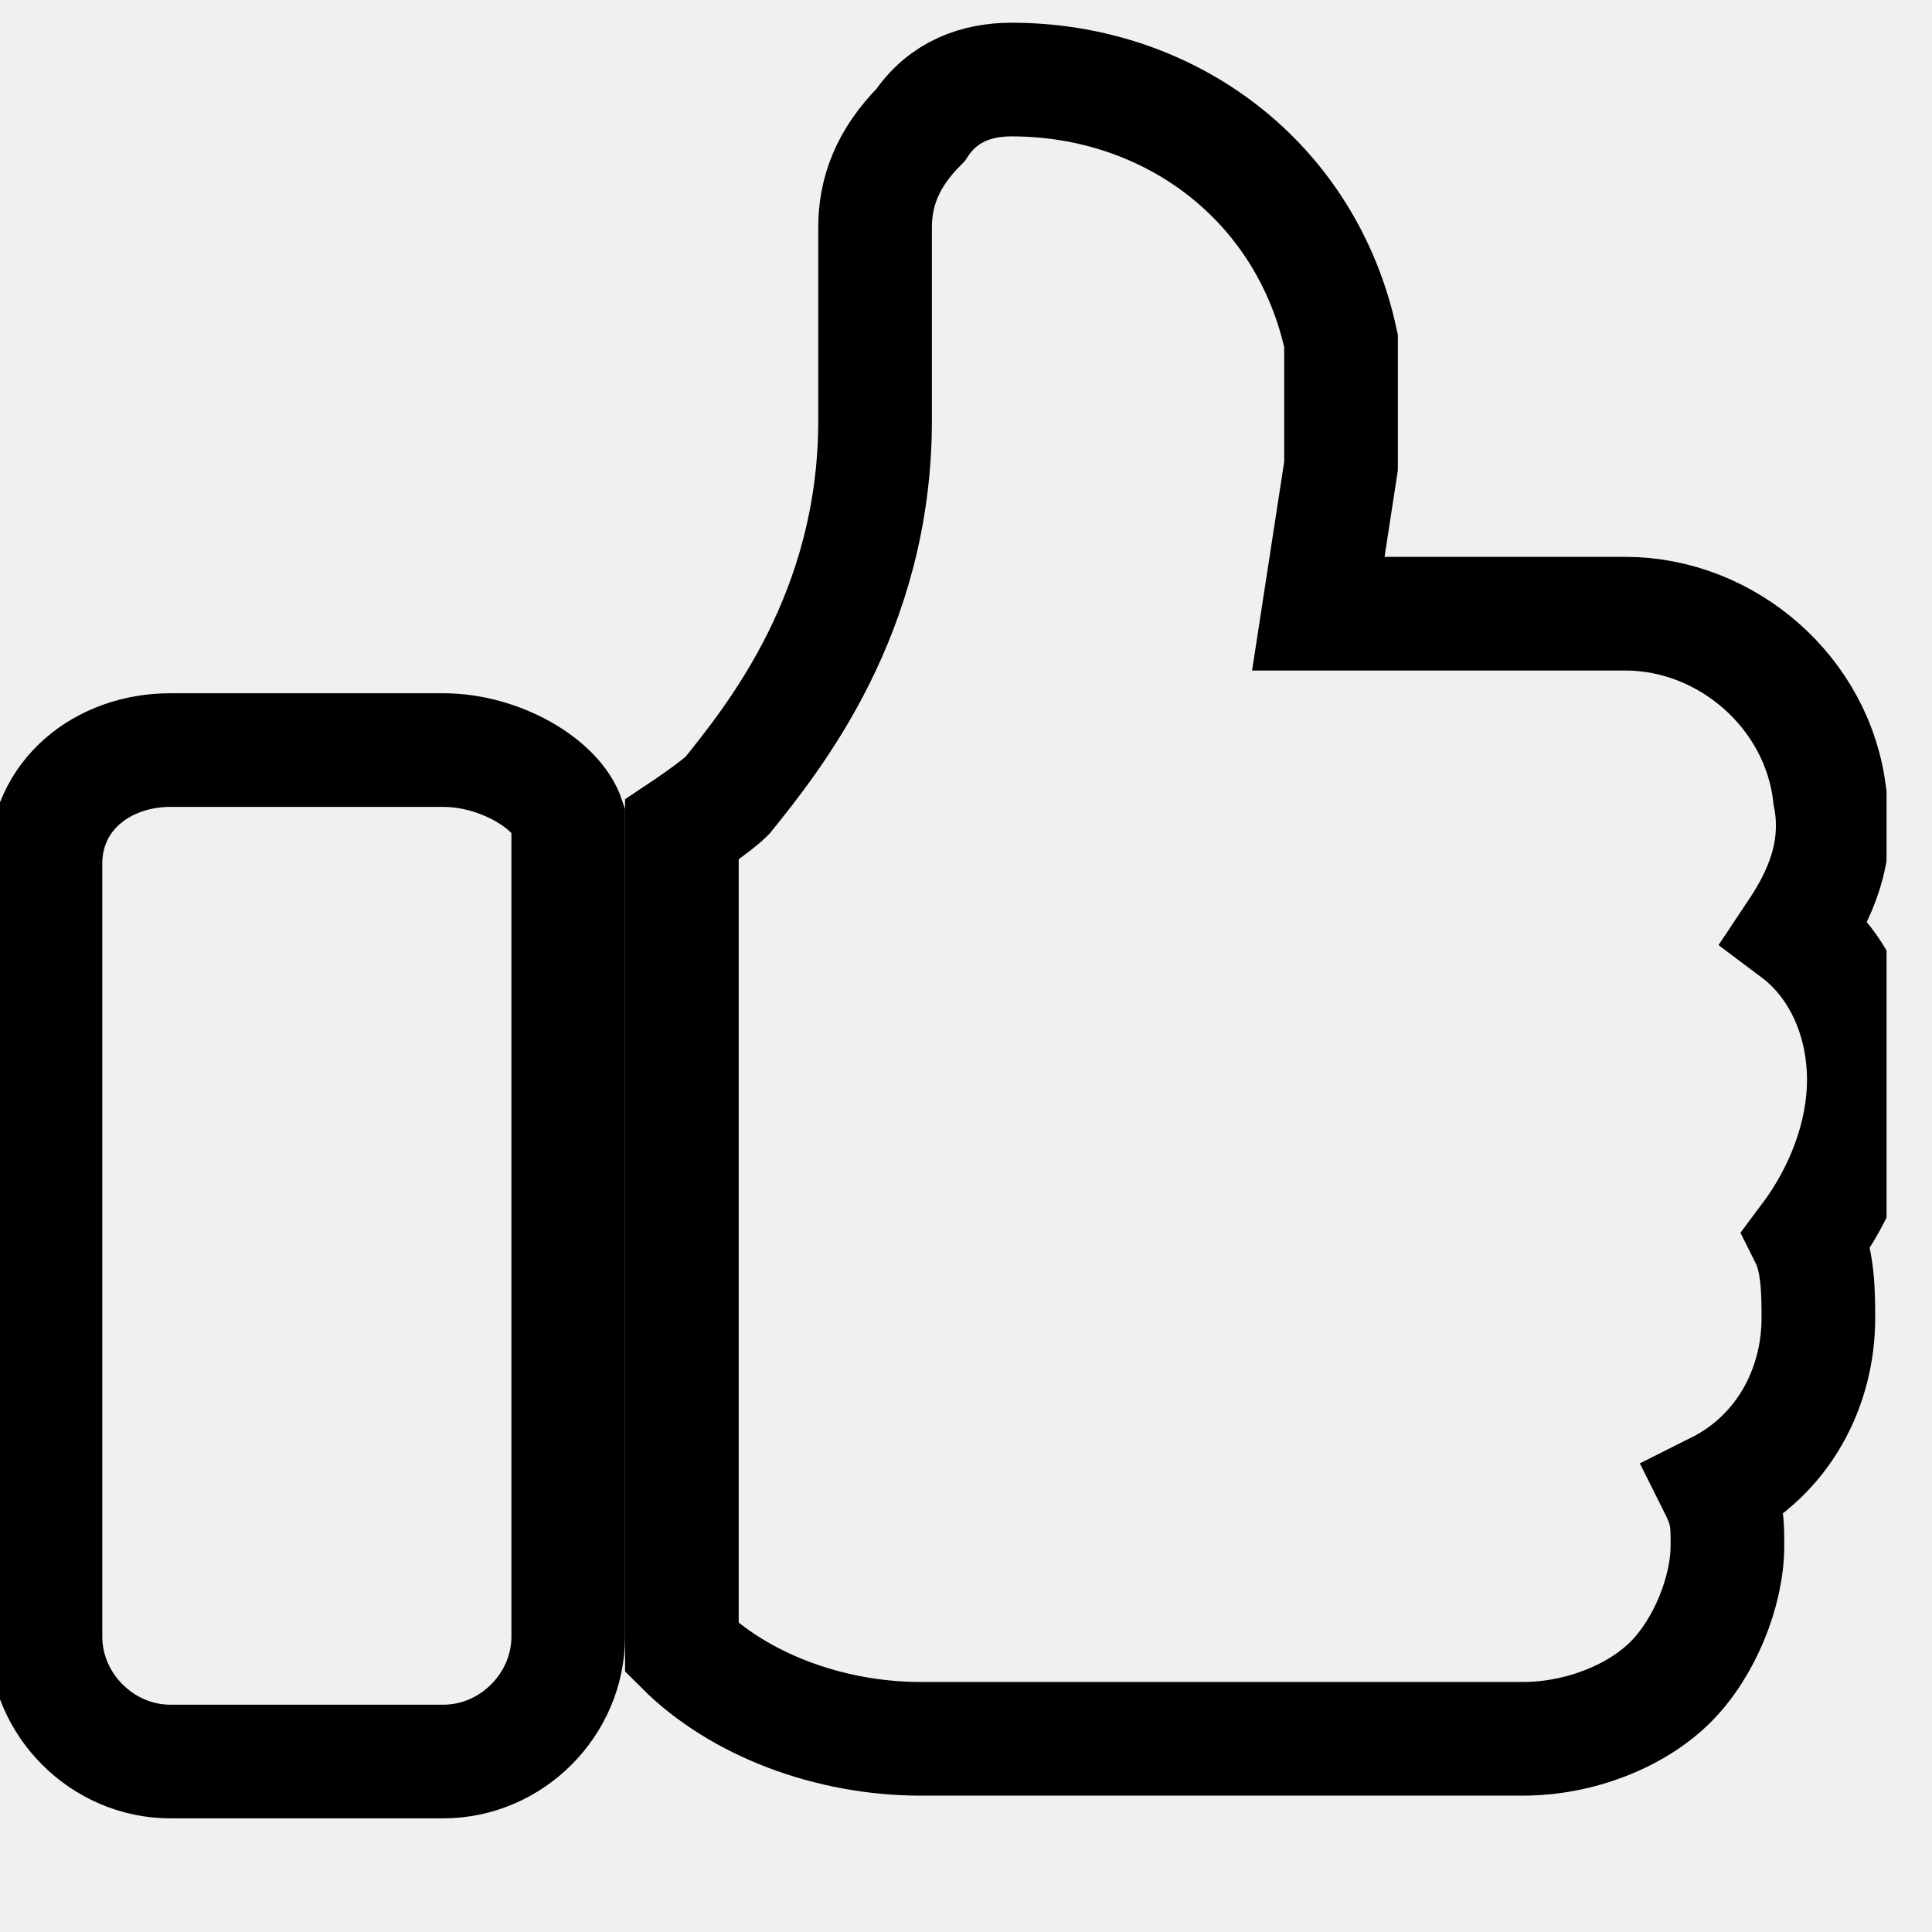
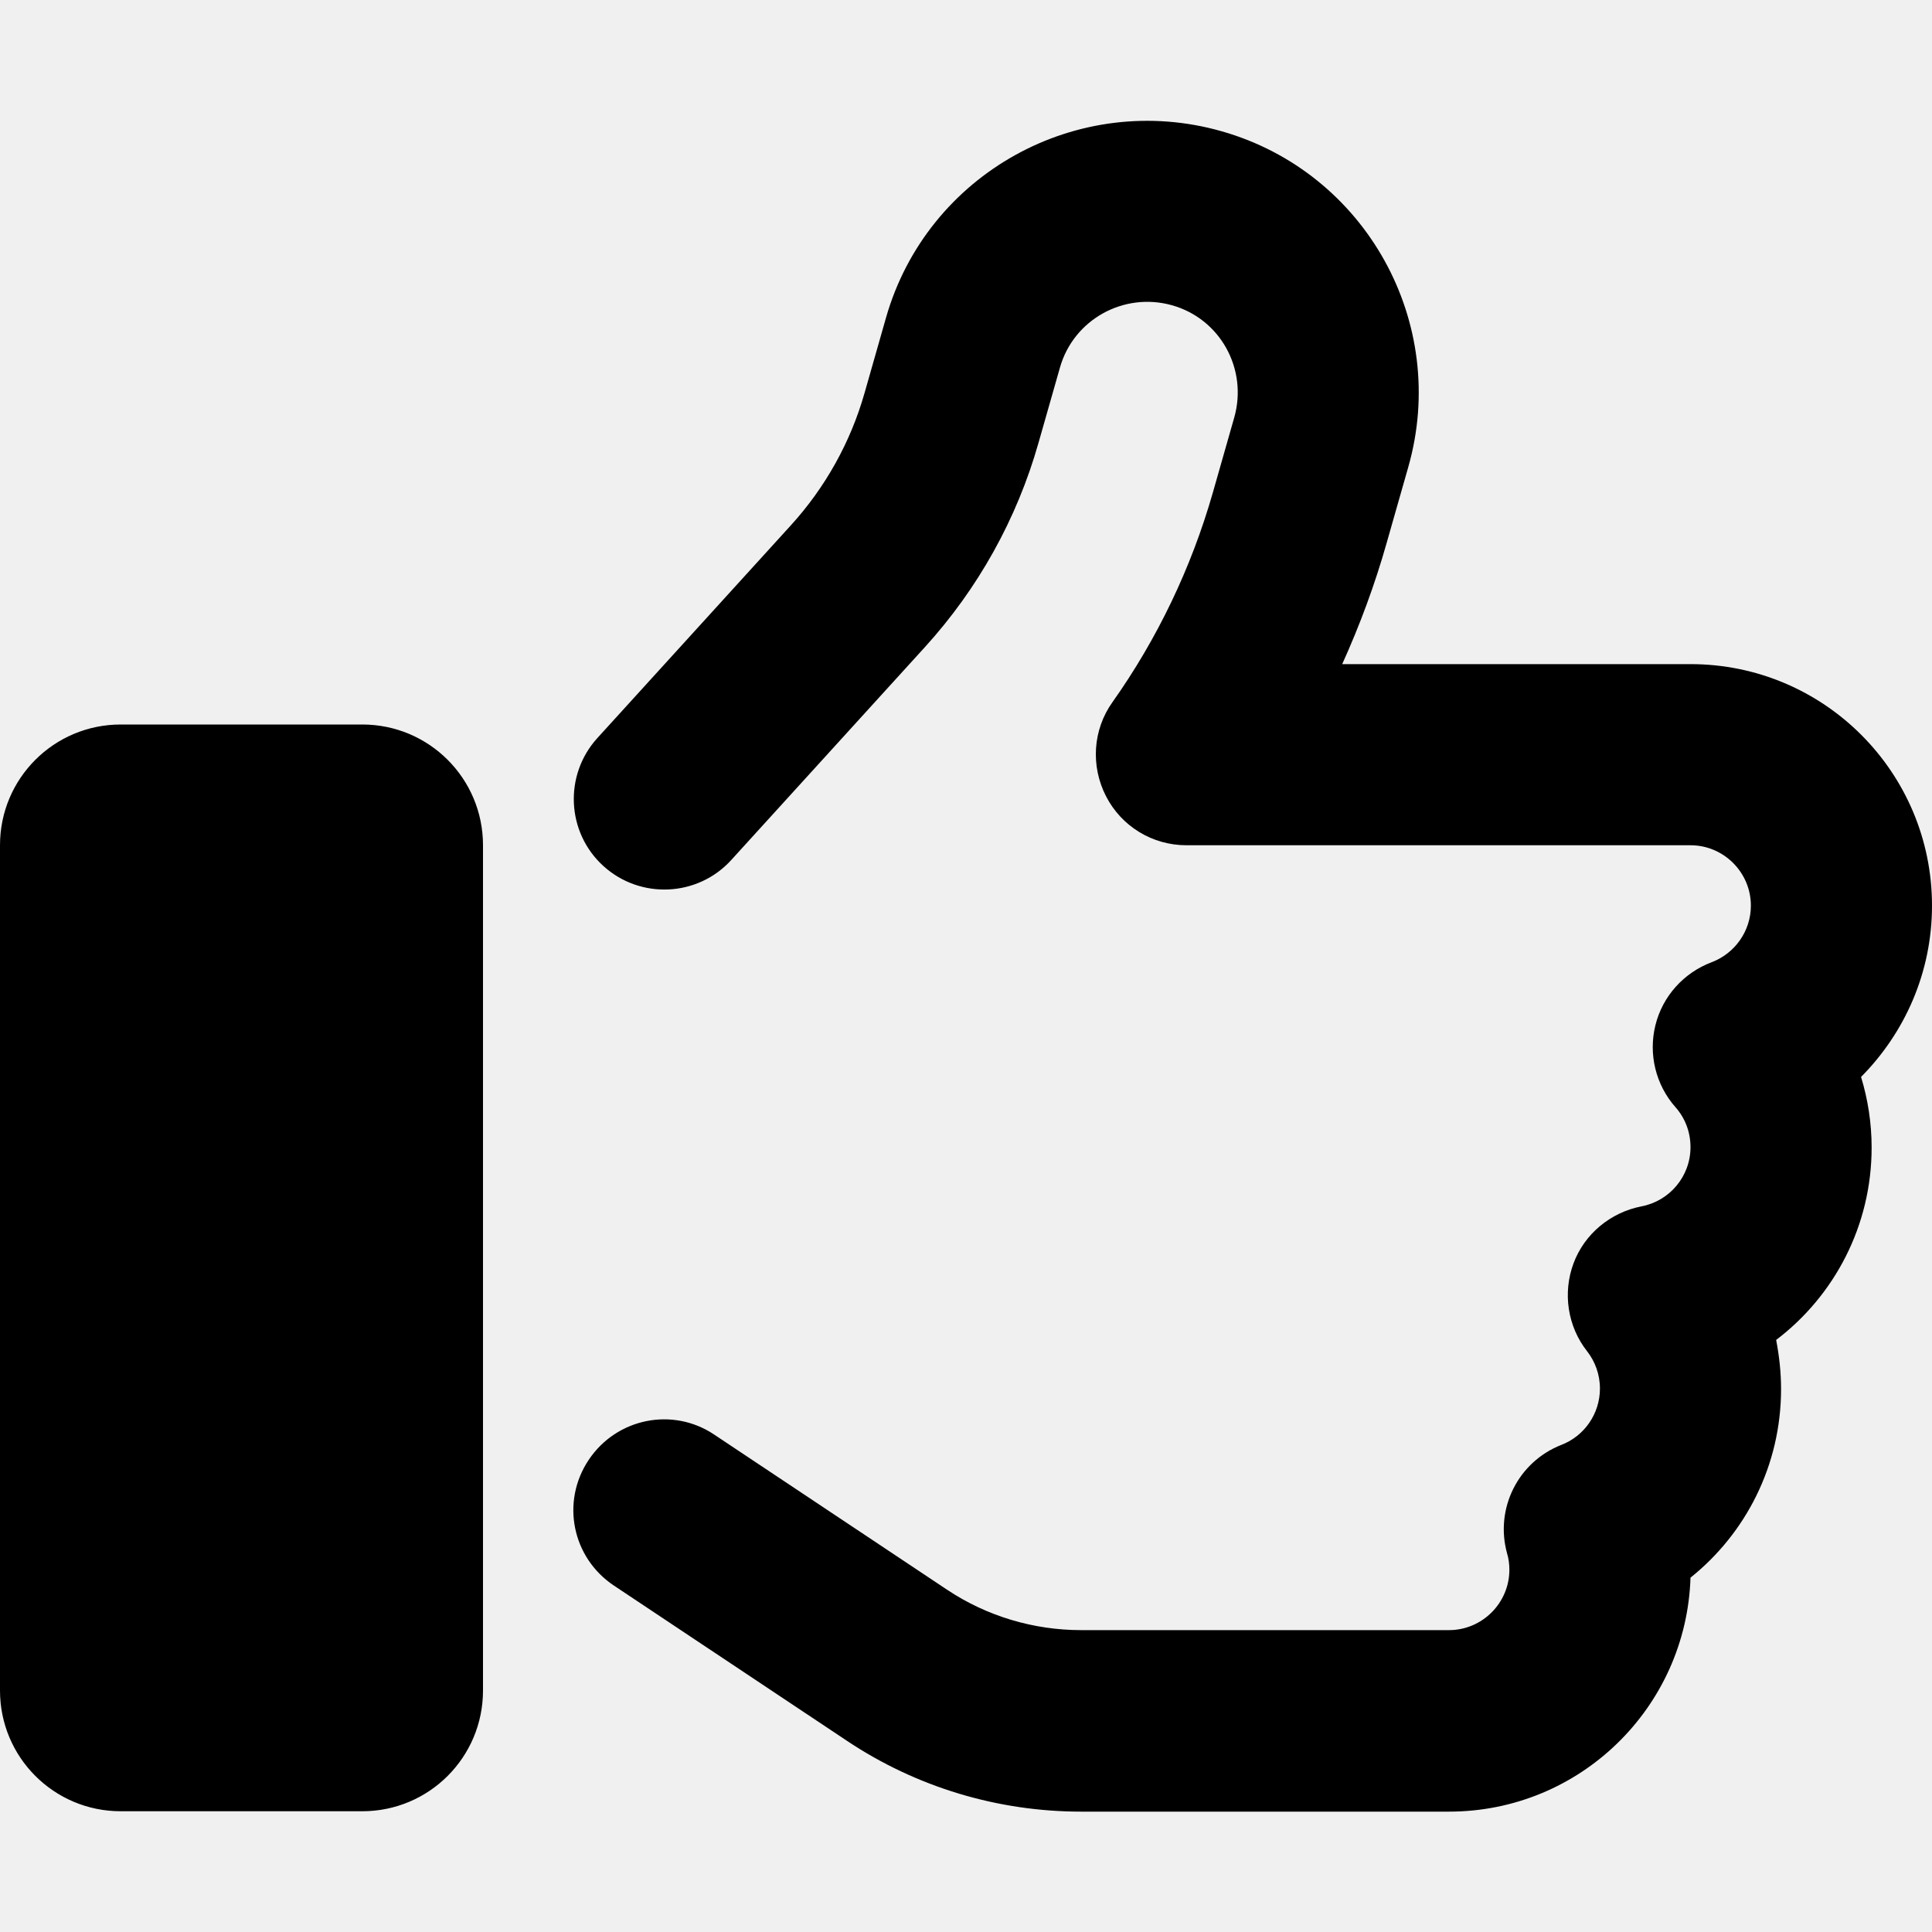
- <svg xmlns="http://www.w3.org/2000/svg" viewBox="0 0 17 17" fill="none">
-   <g clip-path="url(#clip0_687:1635)">
-     <path d="M3.9 6.6H1.5C0.9 6.6 0.4 7 0.4 7.6V14.4C0.4 15 0.9 15.5 1.5 15.5H3.9C4.5 15.5 5 15 5 14.4V14.2V7.2C4.9 6.9 4.4 6.6 3.9 6.6Z" stroke="currentColor" />
-     <path d="M16.4 9.5C16.4 9 16.2 8.5 15.8 8.2C16 7.9 16.2 7.5 16.1 7C16 6.1 15.2 5.4 14.3 5.4H11.6L11.8 4.1C11.8 3.7 11.8 3.4 11.8 3C11.5 1.6 10.3 0.7 8.9 0.7C8.6 0.7 8.3 0.8 8.1 1.1C7.8 1.4 7.7 1.7 7.7 2V3.7C7.7 5.4 6.8 6.5 6.4 7C6.3 7.1 6 7.3 6 7.3V14.5C6.5 15 7.3 15.3 8.1 15.3H13.4C13.9 15.3 14.4 15.1 14.7 14.8C15 14.5 15.2 14 15.2 13.6C15.2 13.4 15.2 13.3 15.1 13.1C15.7 12.8 16 12.2 16 11.6C16 11.4 16 11.1 15.9 10.9C16.2 10.5 16.4 10 16.4 9.5Z" stroke="currentColor" />
-   </g>
-   <defs>
-     <clipPath id="clip0_687:1635">
-       <rect width="16.6" height="16.6" fill="white" />
-     </clipPath>
-   </defs>
+ <svg xmlns="http://www.w3.org/2000/svg" viewBox="0 0 512 512" fill="currentColor" width="20" height="20">
+   <path d="M323.8 34.8c-38.2-10.9-78.1 11.2-89 49.4l-5.7 20c-3.7 13-10.4 25-19.5 35l-51.3 56.4c-8.9 9.8-8.2 25 1.6 33.9s25 8.2 33.9-1.6l51.3-56.4c14.1-15.5 24.4-34 30.1-54.1l5.7-20c3.6-12.7 16.9-20.1 29.7-16.5s20.1 16.9 16.5 29.7l-5.7 20c-5.7 19.9-14.7 38.7-26.6 55.5c-5.2 7.3-5.8 16.9-1.7 24.9s12.3 13 21.3 13L448 224c8.8 0 16 7.2 16 16c0 6.8-4.3 12.7-10.4 15c-7.4 2.8-13 9-14.9 16.7s.1 15.8 5.3 21.7c2.5 2.8 4 6.5 4 10.6c0 7.8-5.6 14.3-13 15.7c-8.2 1.6-15.1 7.3-18 15.1s-1.6 16.7 3.6 23.3c2.1 2.7 3.4 6.1 3.4 9.9c0 6.7-4.2 12.6-10.2 14.9c-11.5 4.5-17.7 16.9-14.4 28.8c.4 1.3 .6 2.8 .6 4.3c0 8.8-7.2 16-16 16H286.5c-12.6 0-25-3.7-35.5-10.7l-61.7-41.1c-11-7.4-25.9-4.4-33.3 6.7s-4.4 25.9 6.7 33.3l61.7 41.1c18.4 12.3 40 18.8 62.1 18.8H384c34.7 0 62.9-27.6 64-62c14.6-11.7 24-29.7 24-50c0-4.5-.5-8.8-1.3-13c15.4-11.7 25.3-30.2 25.3-51c0-6.5-1-12.8-2.8-18.7C504.8 273.7 512 257.7 512 240c0-35.3-28.6-64-64-64l-92.3 0c4.7-10.4 8.7-21.2 11.8-32.2l5.7-20c10.9-38.2-11.2-78.1-49.4-89zM32 192c-17.7 0-32 14.3-32 32V448c0 17.7 14.3 32 32 32H96c17.7 0 32-14.3 32-32V224c0-17.7-14.3-32-32-32H32z" />
</svg>
